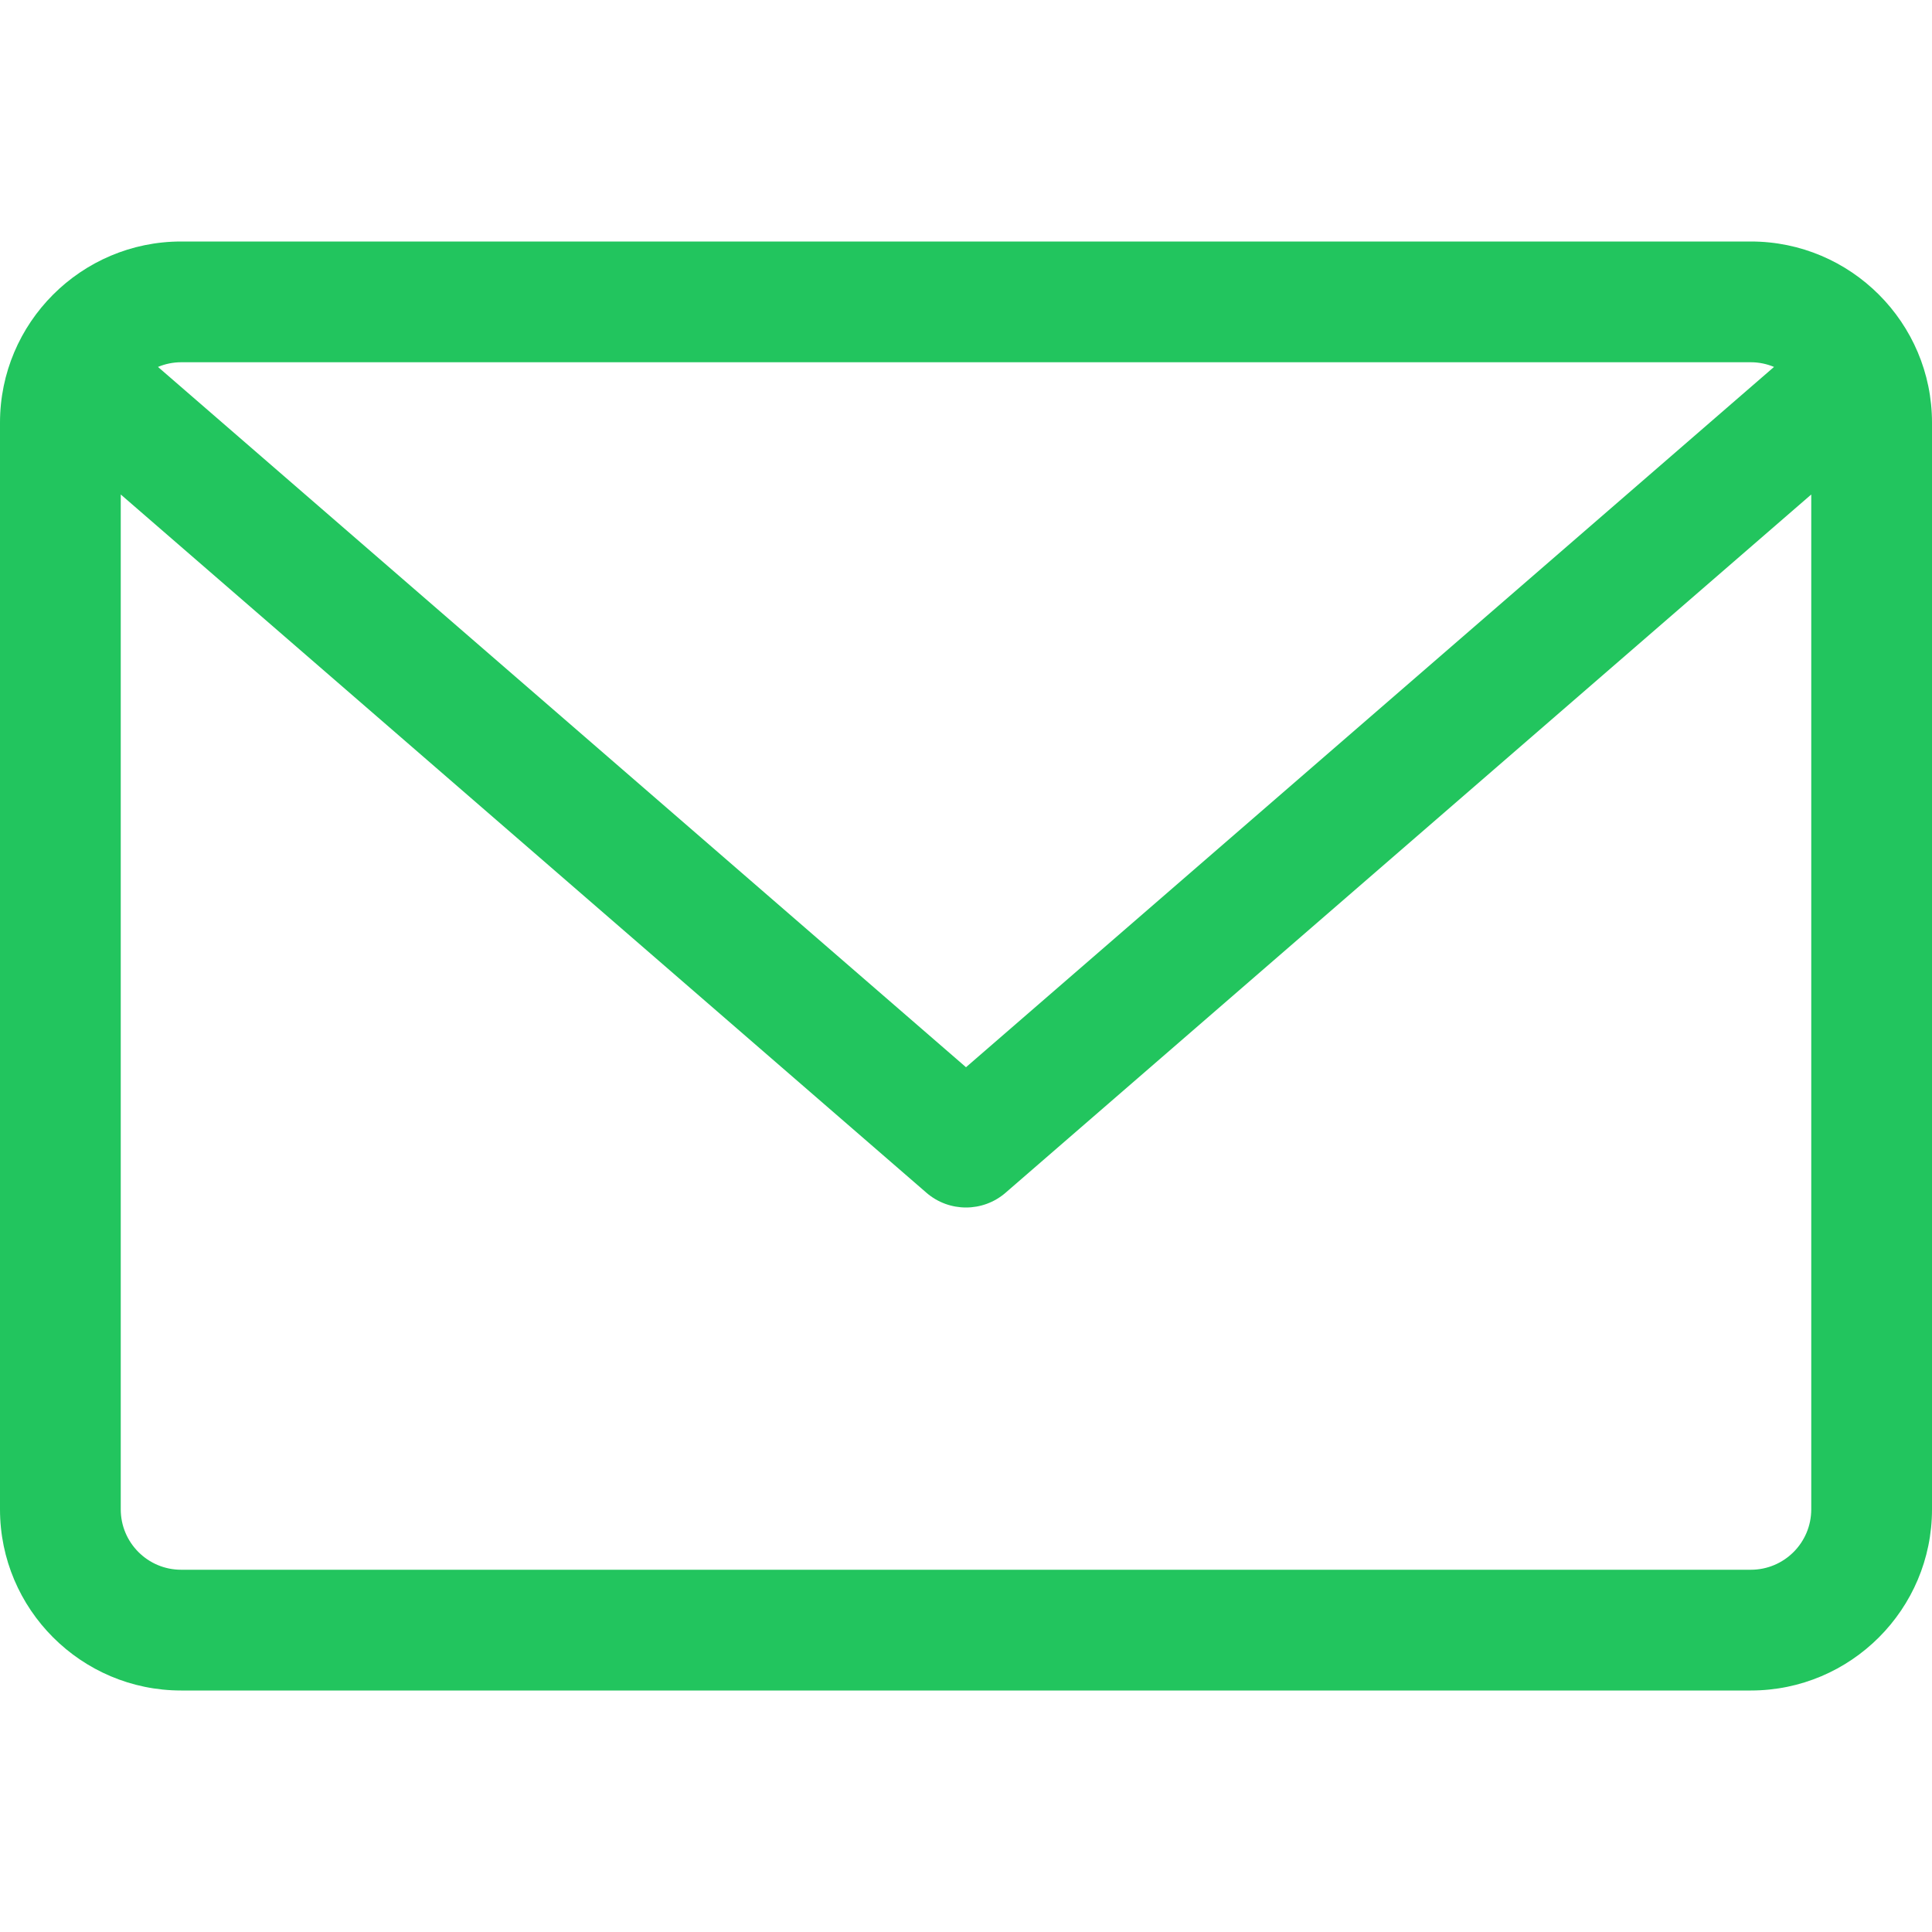
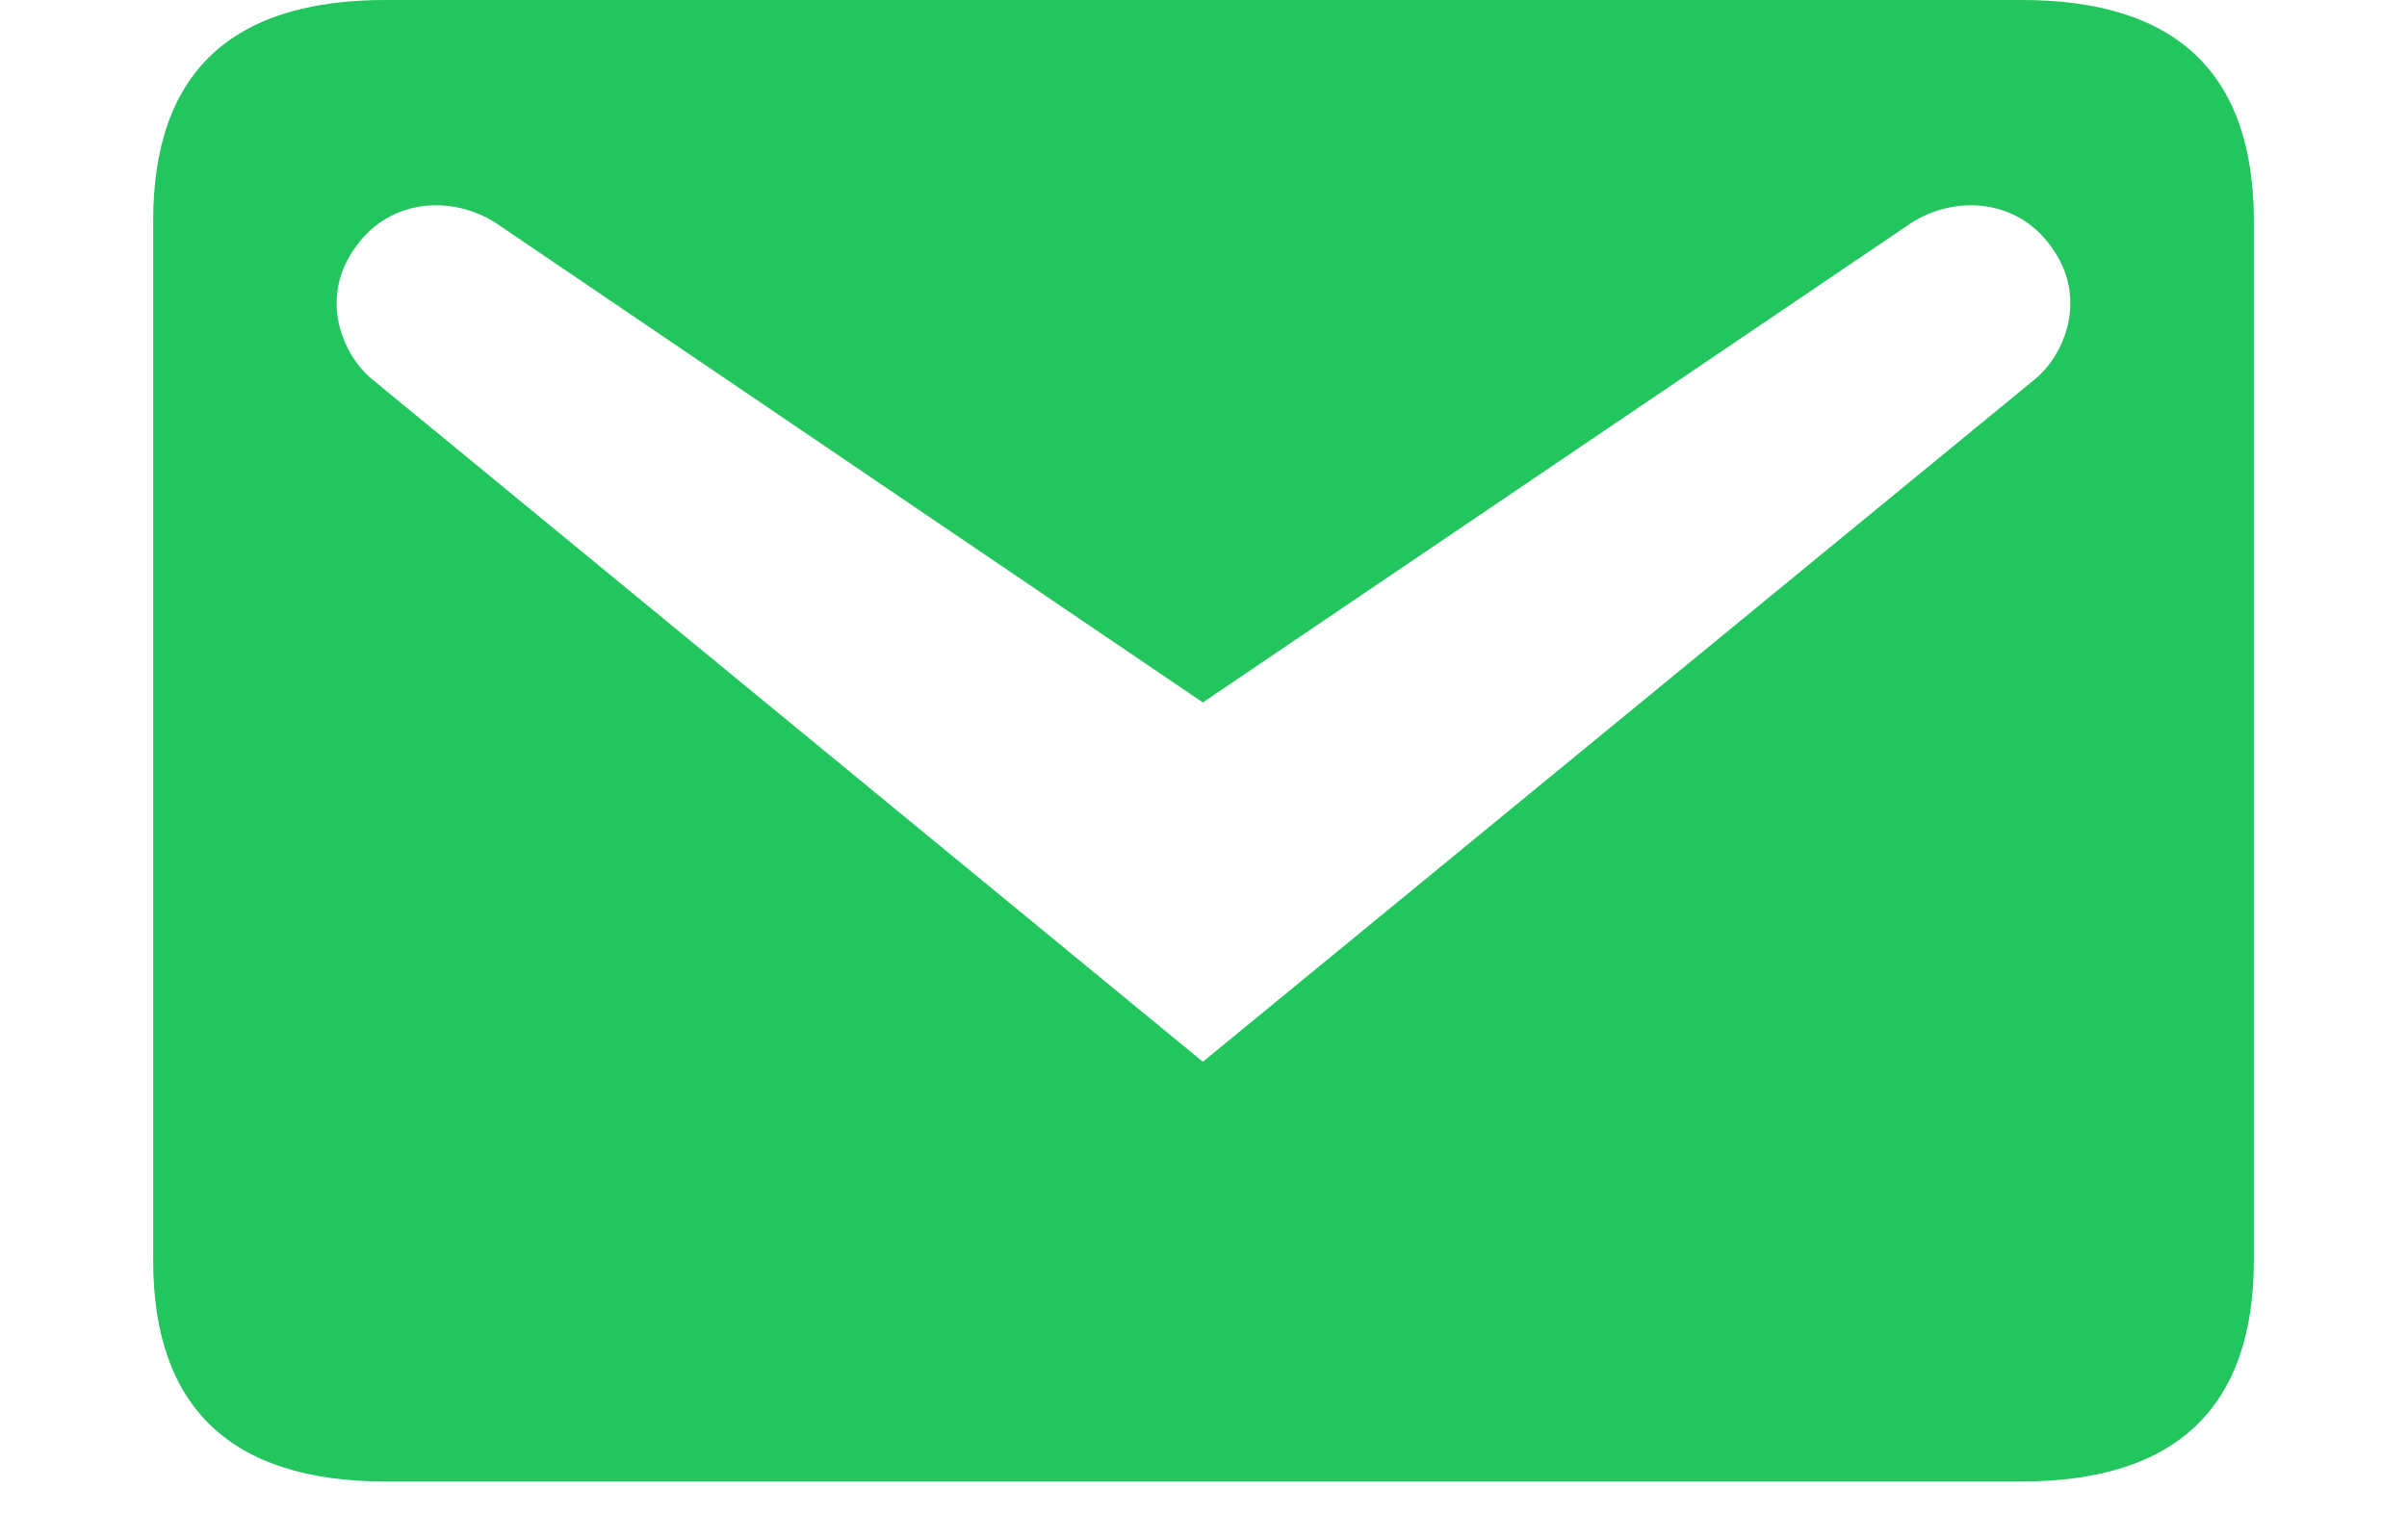
- <svg xmlns="http://www.w3.org/2000/svg" width="20px" height="20px" fill="#22C55E" viewBox="0 0 479.058 479.058">
-   <path d="M434.146 59.882H44.912C20.146 59.882 0 80.028 0 104.794v269.47c0 24.766 20.146 44.912 44.912 44.912h389.234c24.766 0 44.912-20.146 44.912-44.912v-269.47c0-24.766-20.146-44.912-44.912-44.912zm0 29.941c2.034 0 3.969.422 5.738 1.159L239.529 264.631 39.173 90.982a14.902 14.902 0 0 1 5.738-1.159zm0 299.411H44.912c-8.26 0-14.971-6.71-14.971-14.971V122.615l199.778 173.141c2.822 2.441 6.316 3.655 9.81 3.655s6.988-1.213 9.81-3.655l199.778-173.141v251.649c-.001 8.26-6.711 14.97-14.971 14.97z" data-original="#000000" />
+ <svg xmlns="http://www.w3.org/2000/svg" width="25" height="16" viewBox="0 0 30 22" fill="none">
+   <path d="M3.316 0H26.684C28.889 0 30 1.041 30 3.157V18.007C30 20.106 28.889 21.164 26.684 21.164H3.316C1.111 21.164 0 20.106 0 18.007V3.157C0 1.041 1.111 0 3.316 0ZM14.991 15.168L26.878 5.414C27.302 5.062 27.637 4.25 27.108 3.527C26.596 2.804 25.661 2.787 25.044 3.228L14.991 10.035L4.956 3.228C4.339 2.787 3.404 2.804 2.892 3.527C2.363 4.25 2.698 5.062 3.122 5.414L14.991 15.168Z" fill="#22C55E" />
</svg>
